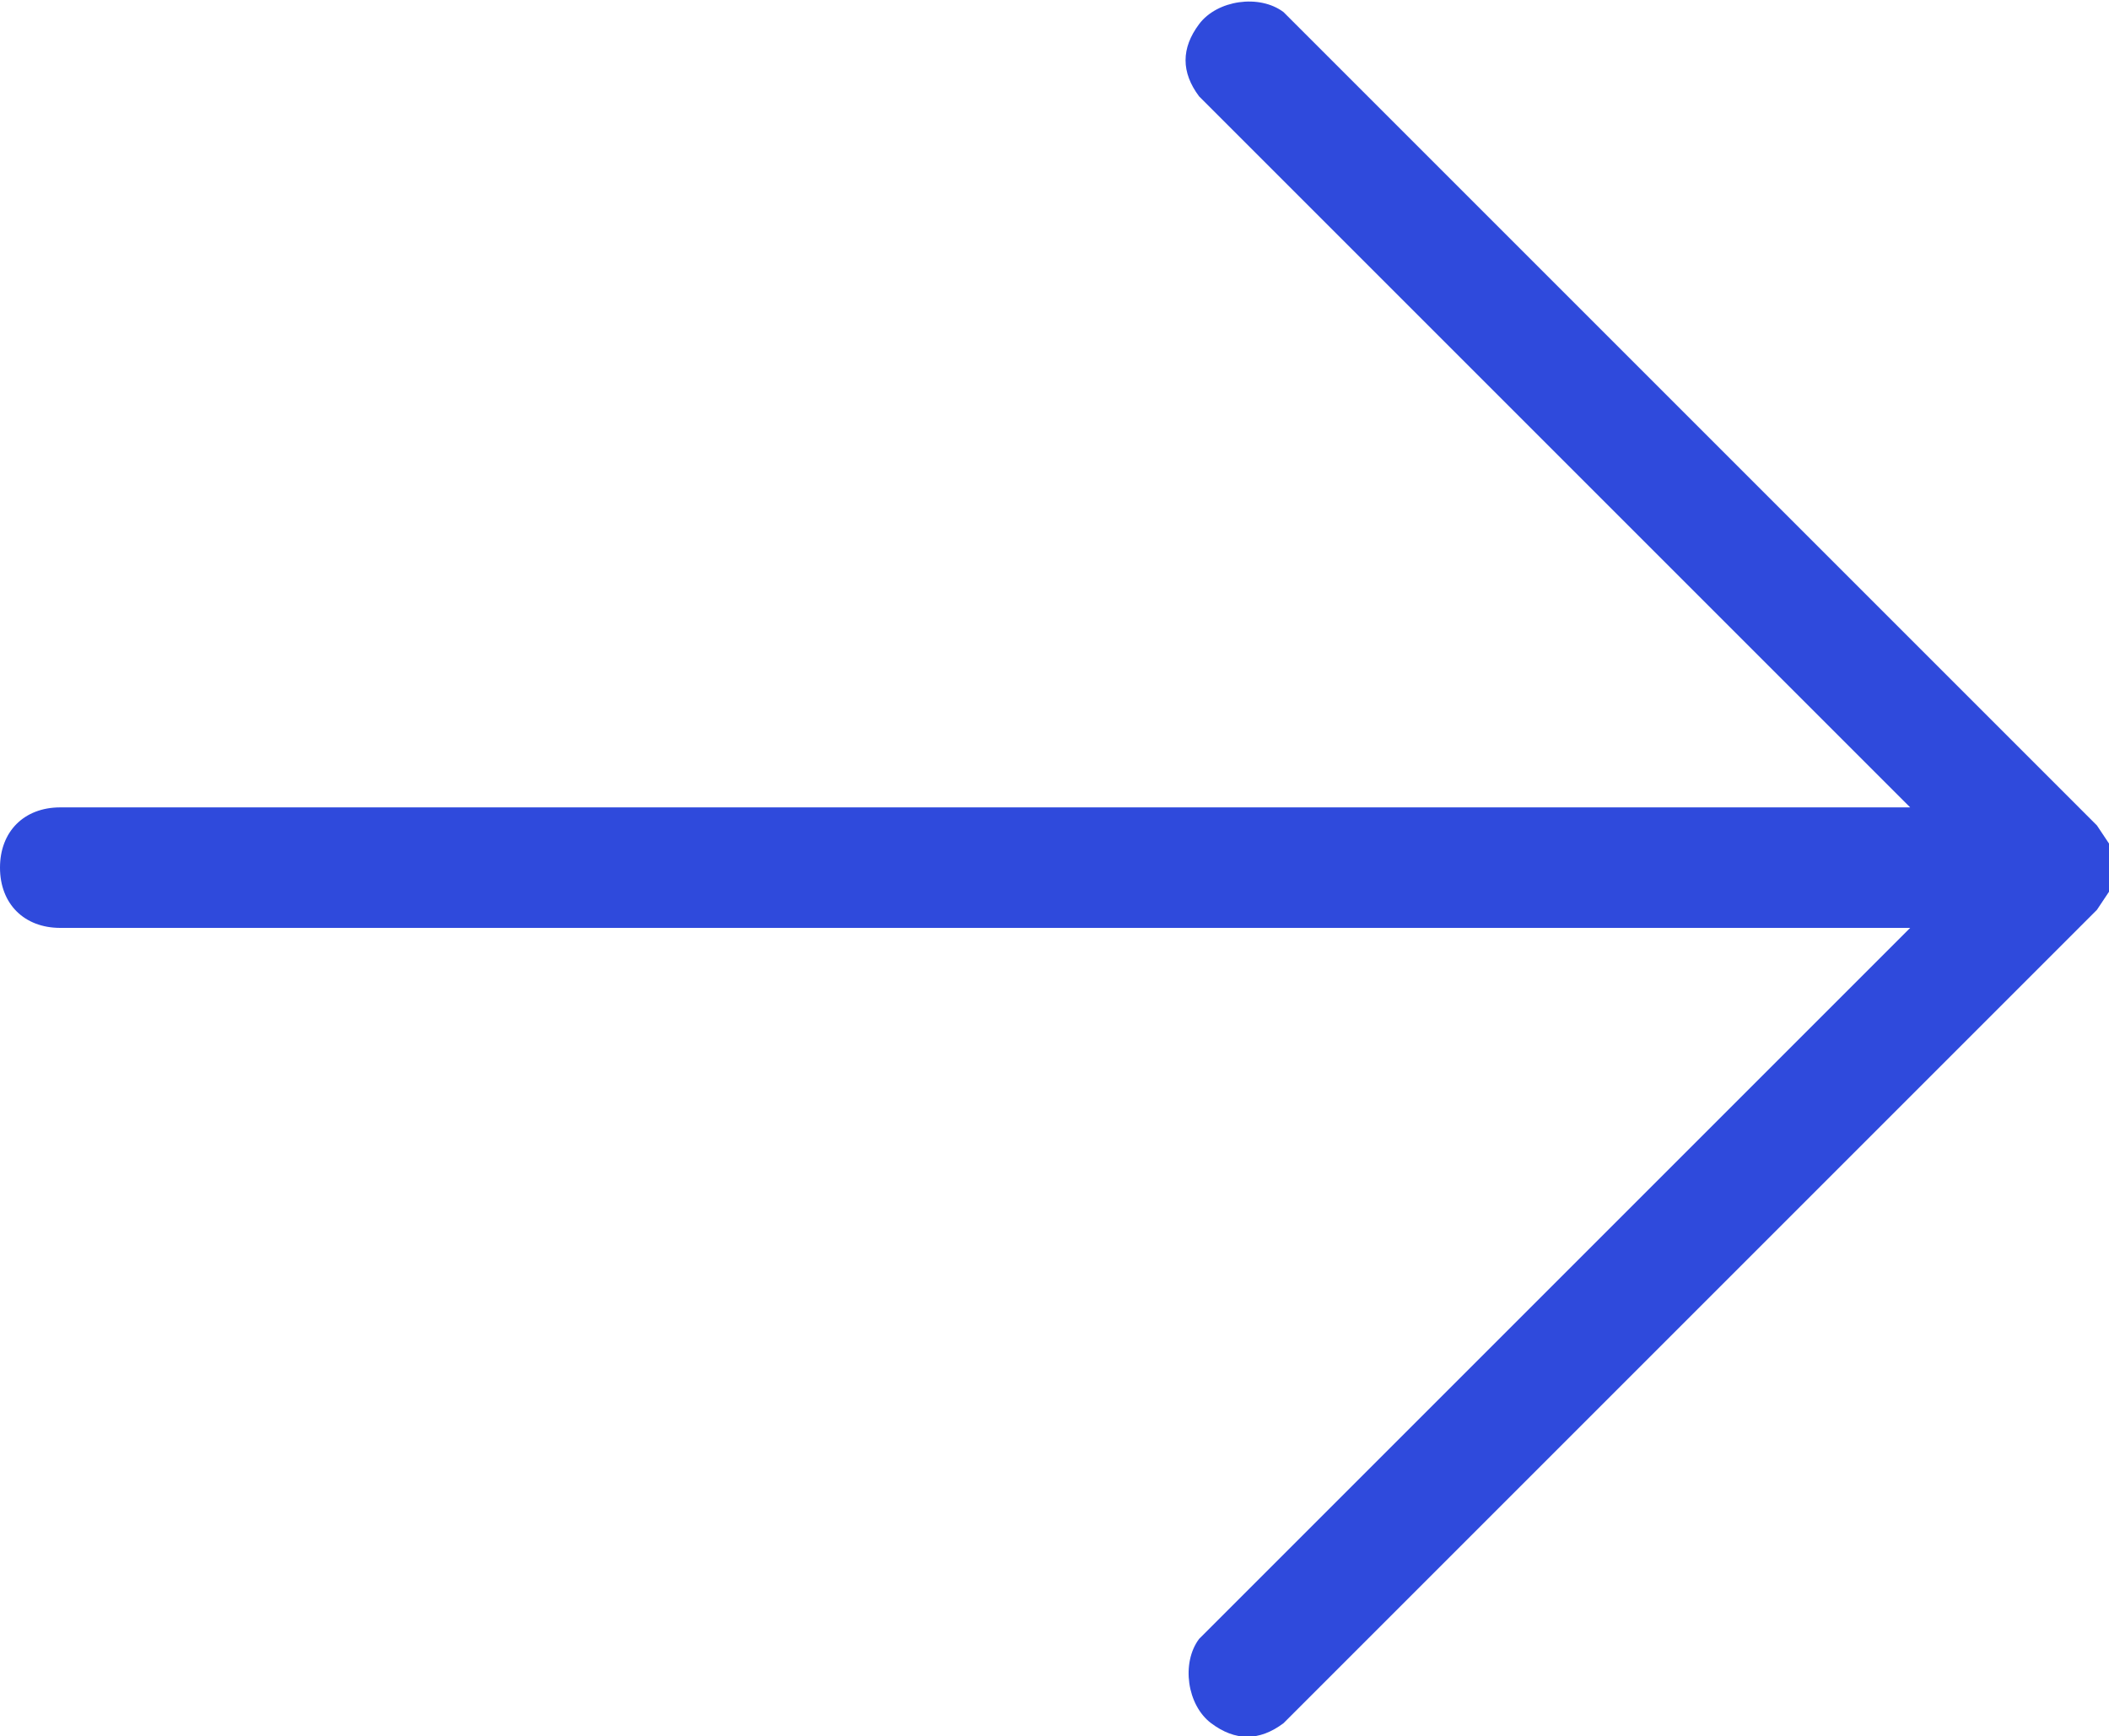
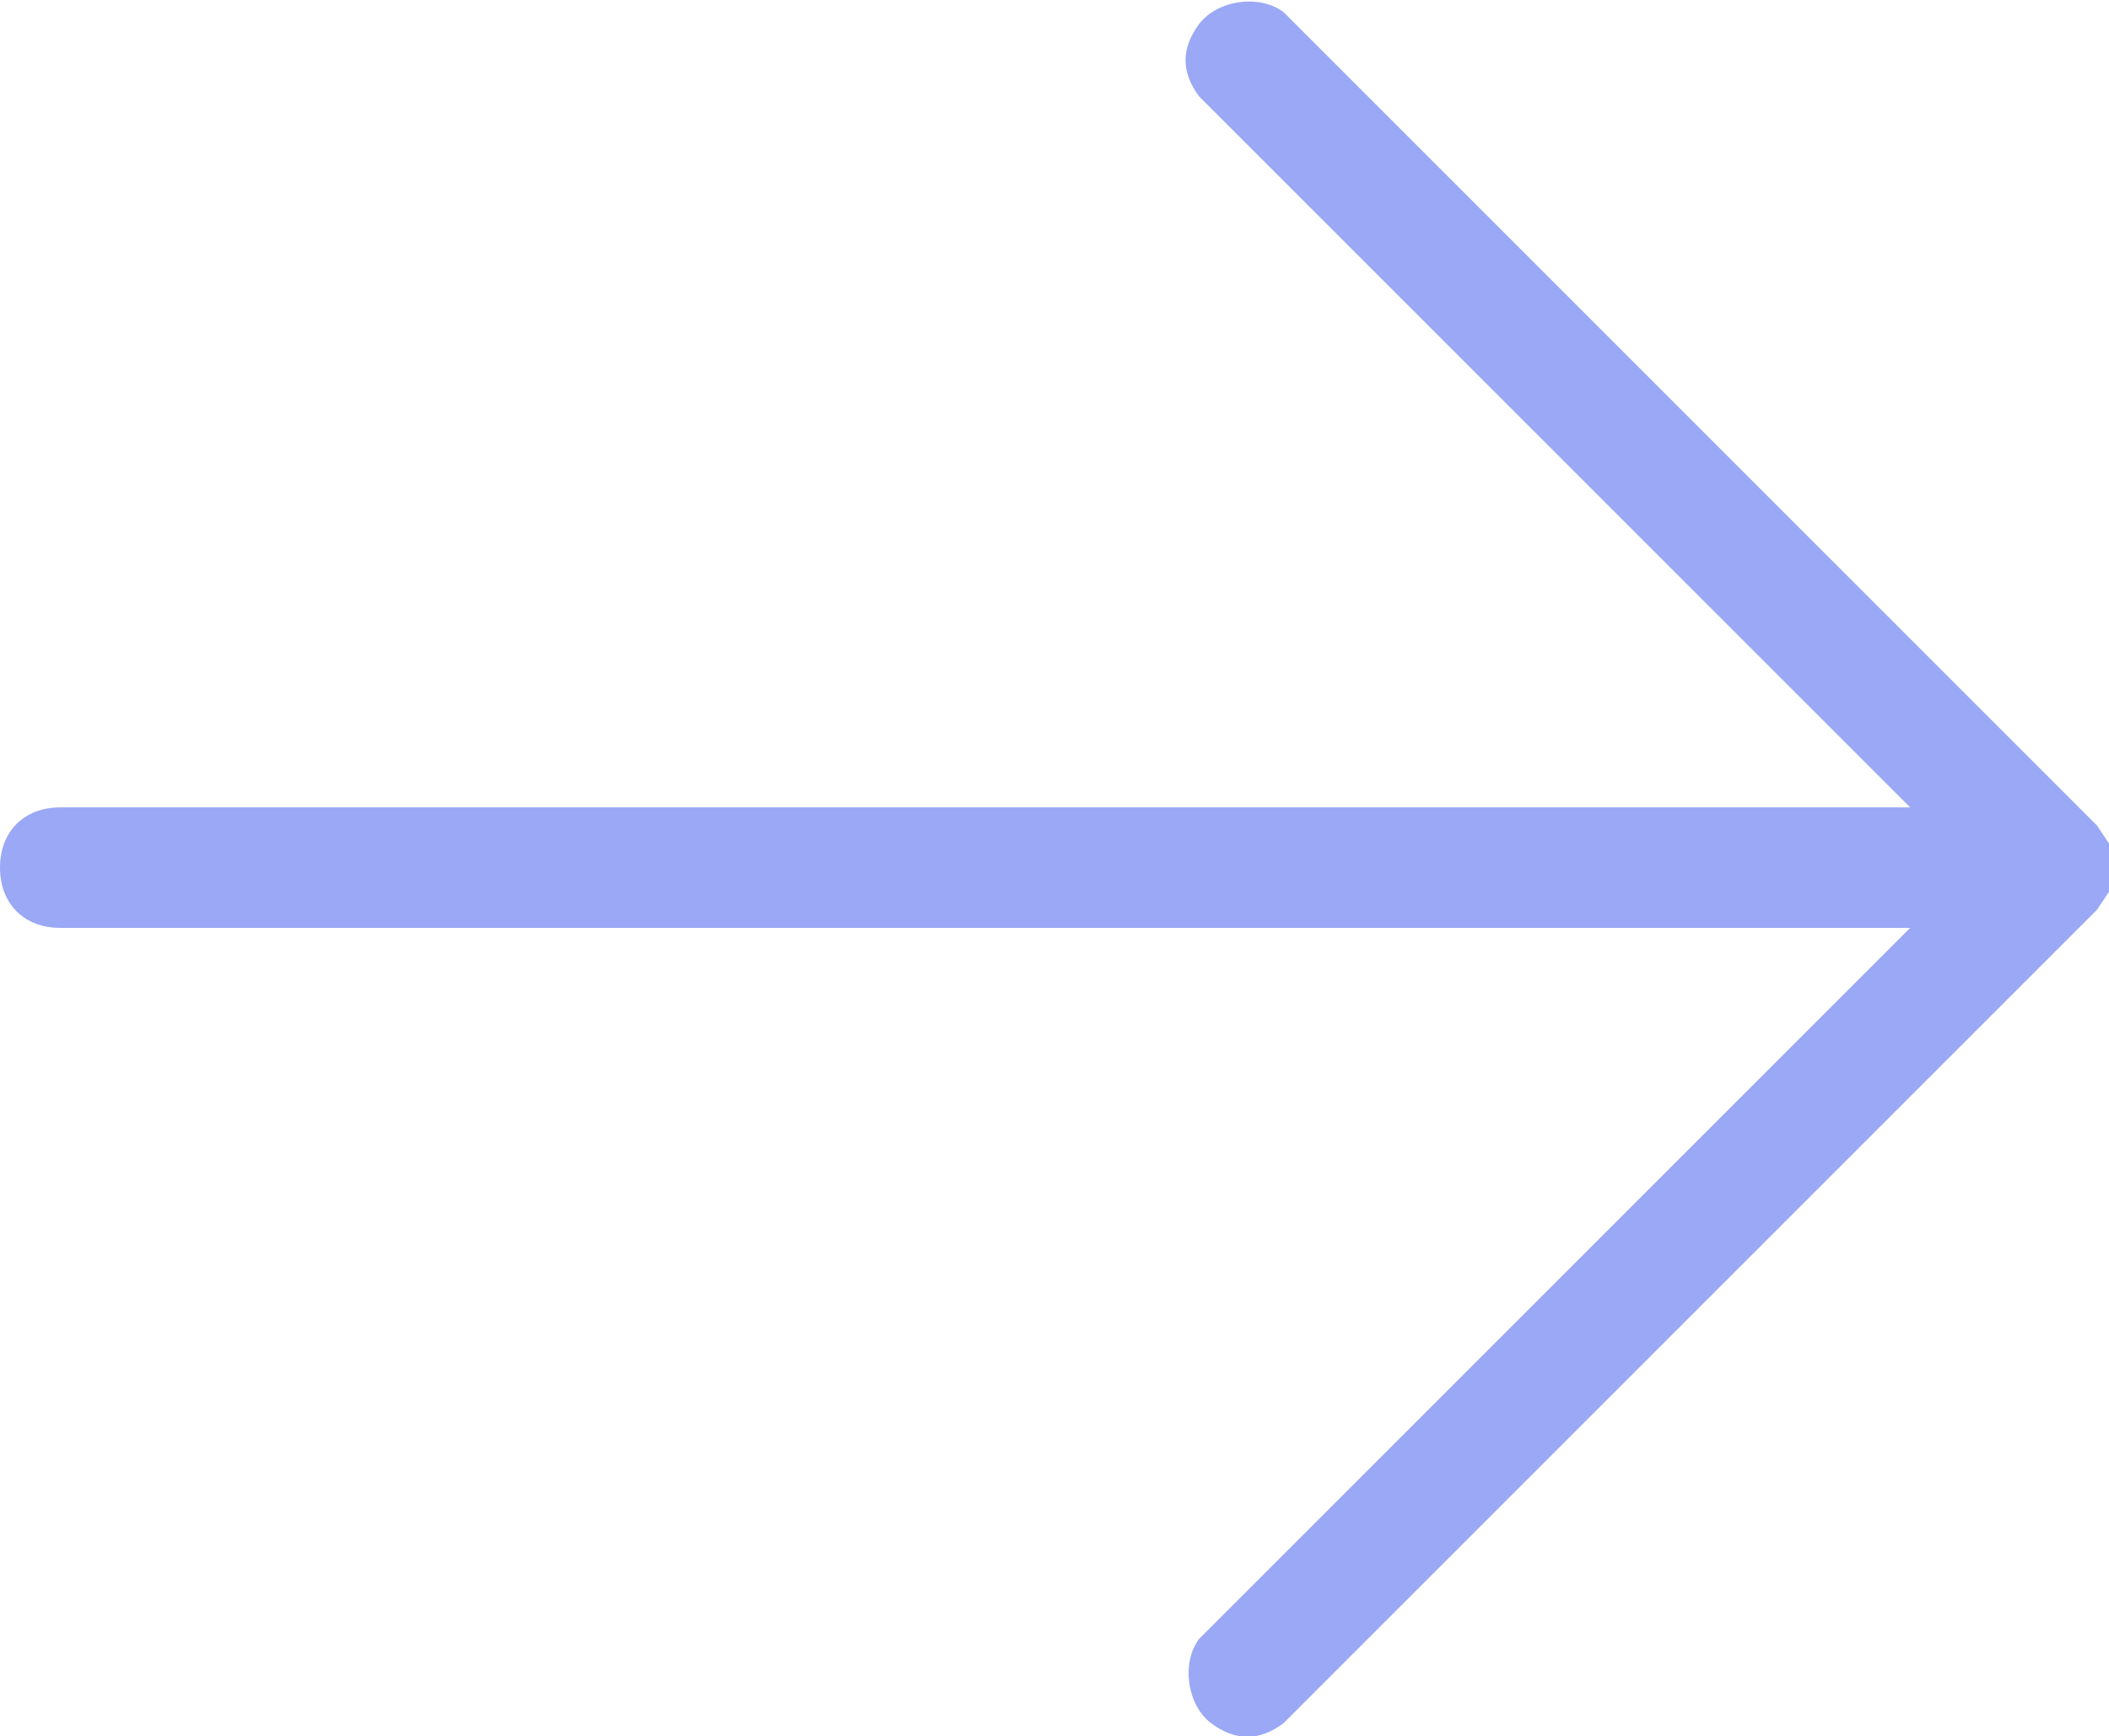
- <svg xmlns="http://www.w3.org/2000/svg" version="1.1" id="Слой_1" fill="#2f4adc" x="0px" y="0px" viewBox="0 0 35 28.8" style="enable-background:new 0 0 35 28.8;" xml:space="preserve">
+ <svg xmlns="http://www.w3.org/2000/svg" version="1.1" id="Слой_1" fill="#9aa8f5" x="0px" y="0px" viewBox="0 0 35 28.8" style="enable-background:new 0 0 35 28.8;" xml:space="preserve">
  <path d="M19.9,1.6l11.8,11.8H1c-0.6,0-1,0.4-1,1s0.4,1,1,1h30.7L19.9,27.2c-0.3,0.4-0.2,1.1,0.2,1.4c0.4,0.3,0.8,0.3,1.2,0  l13.5-13.5l0.2-0.3V14l-0.2-0.3L21.3,0.2c-0.4-0.3-1.1-0.2-1.4,0.2C19.6,0.8,19.6,1.2,19.9,1.6z" />
</svg>
